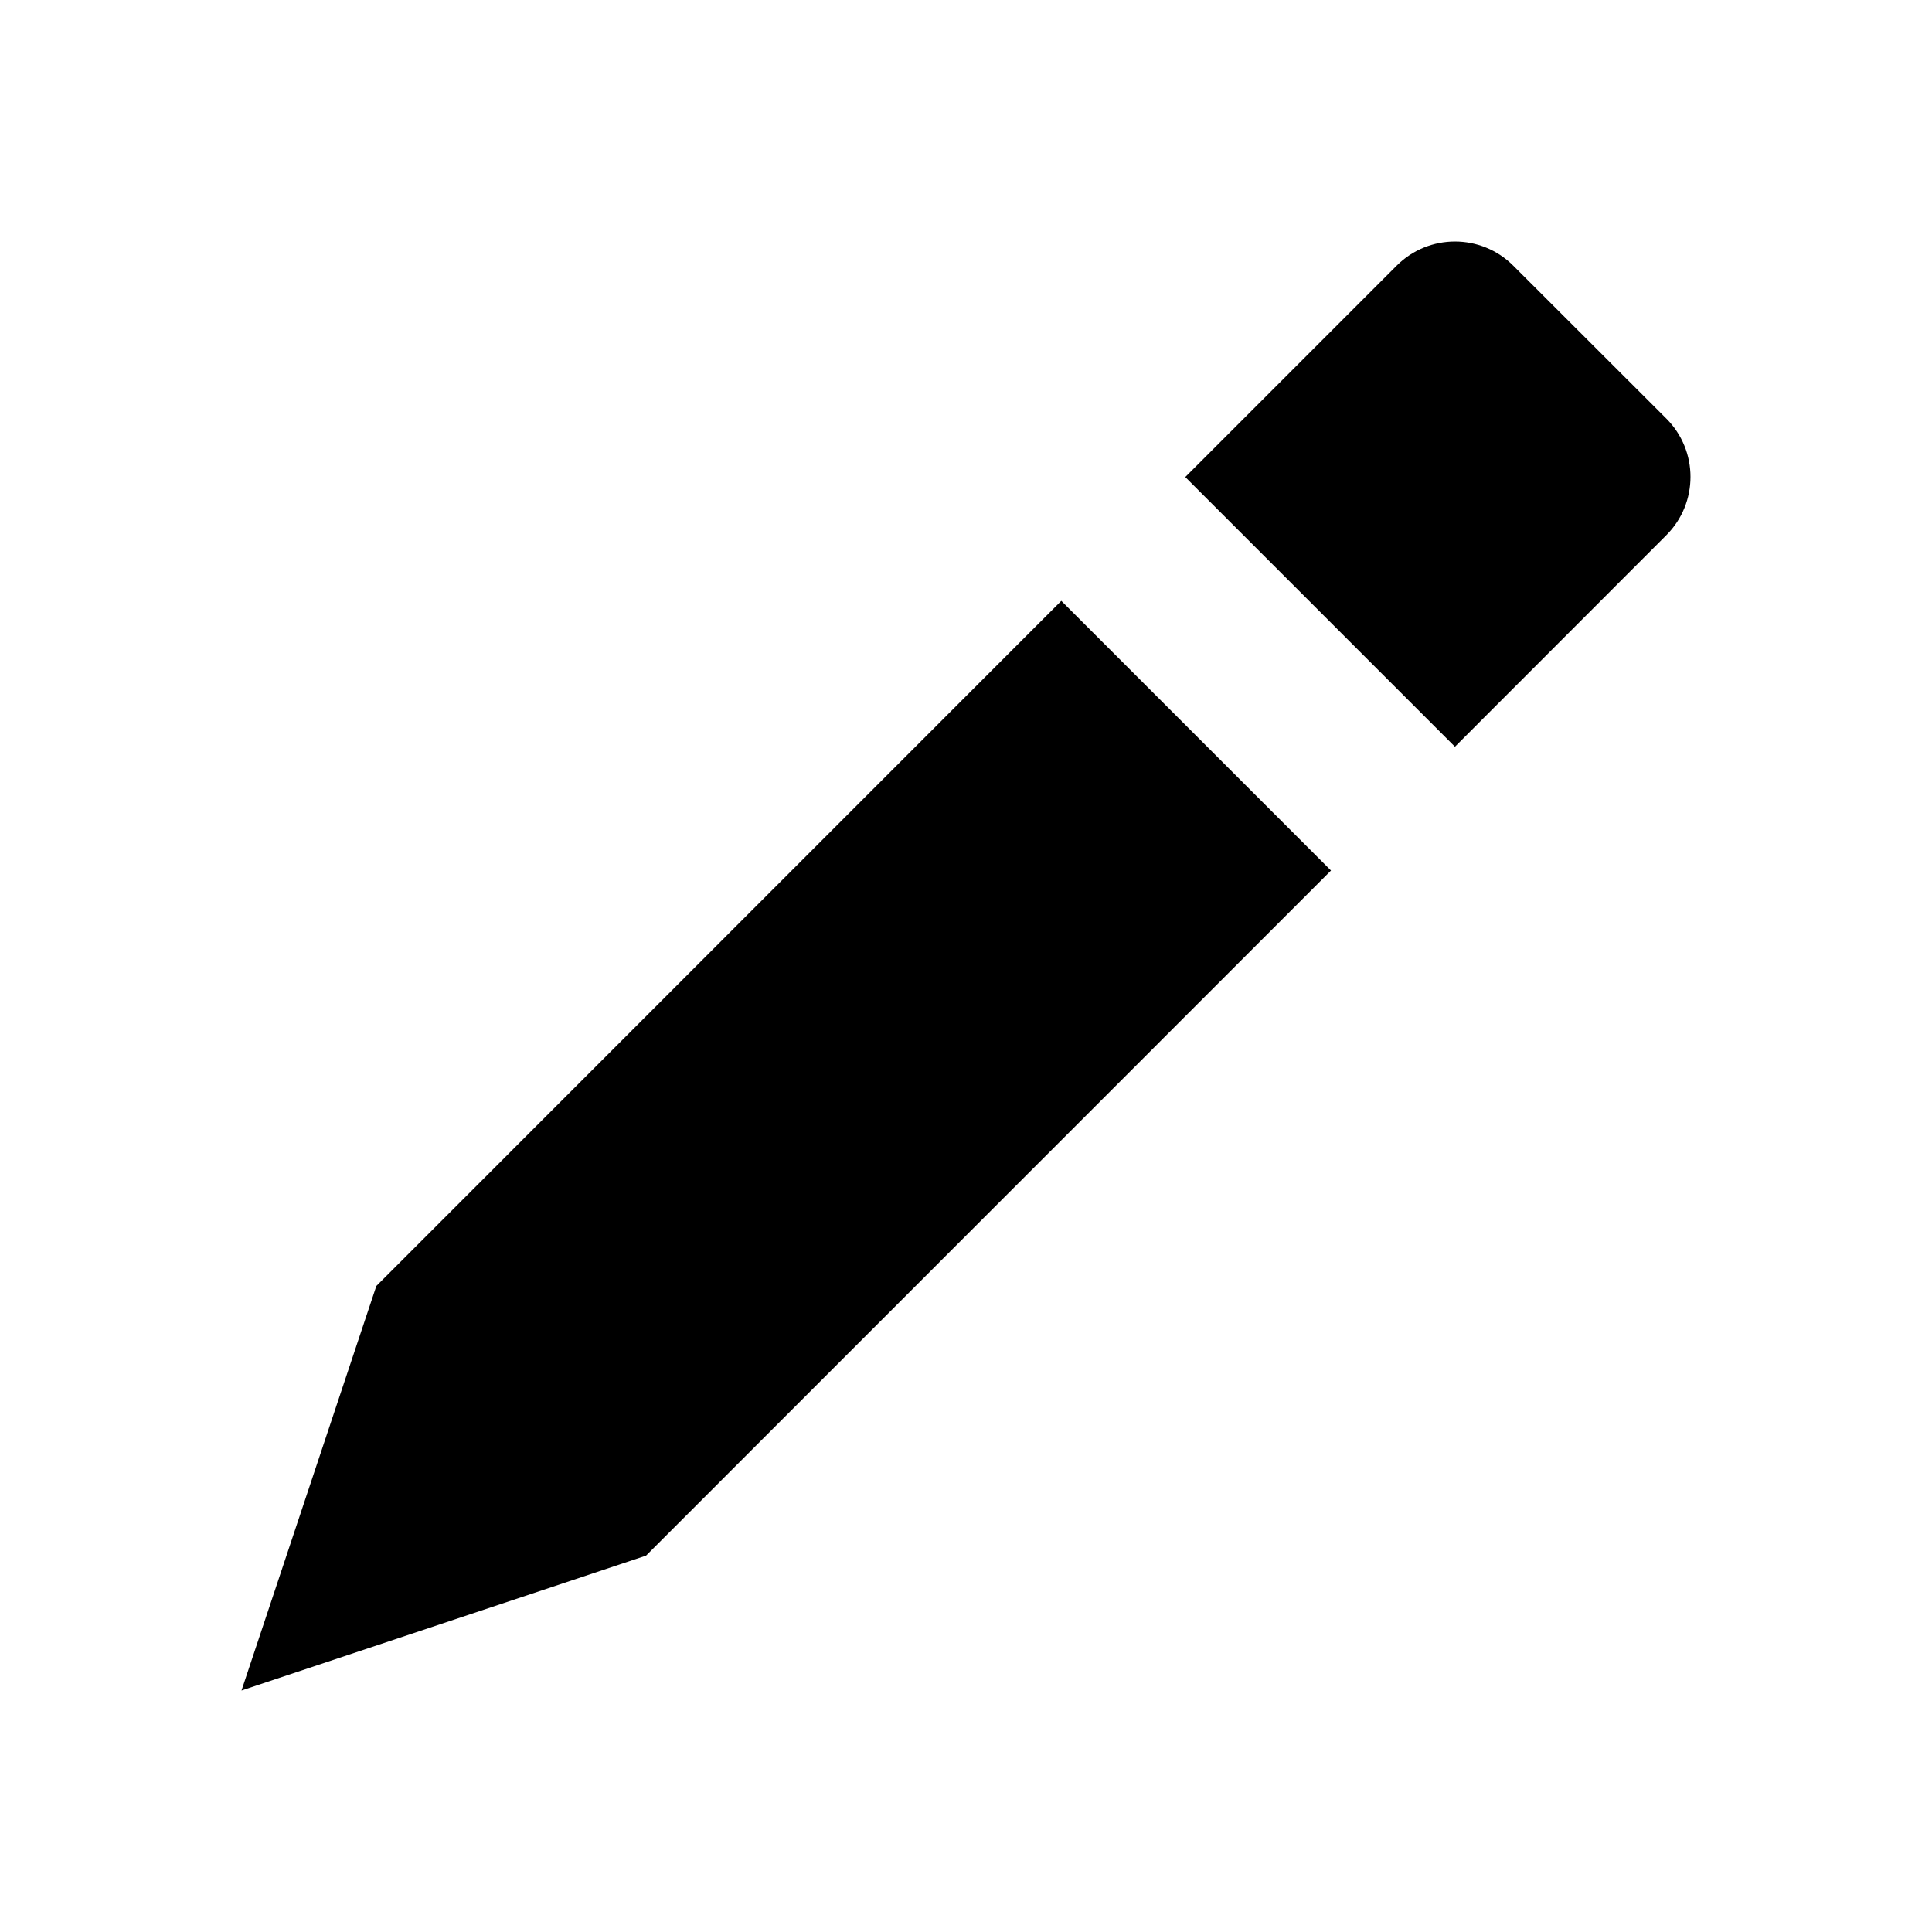
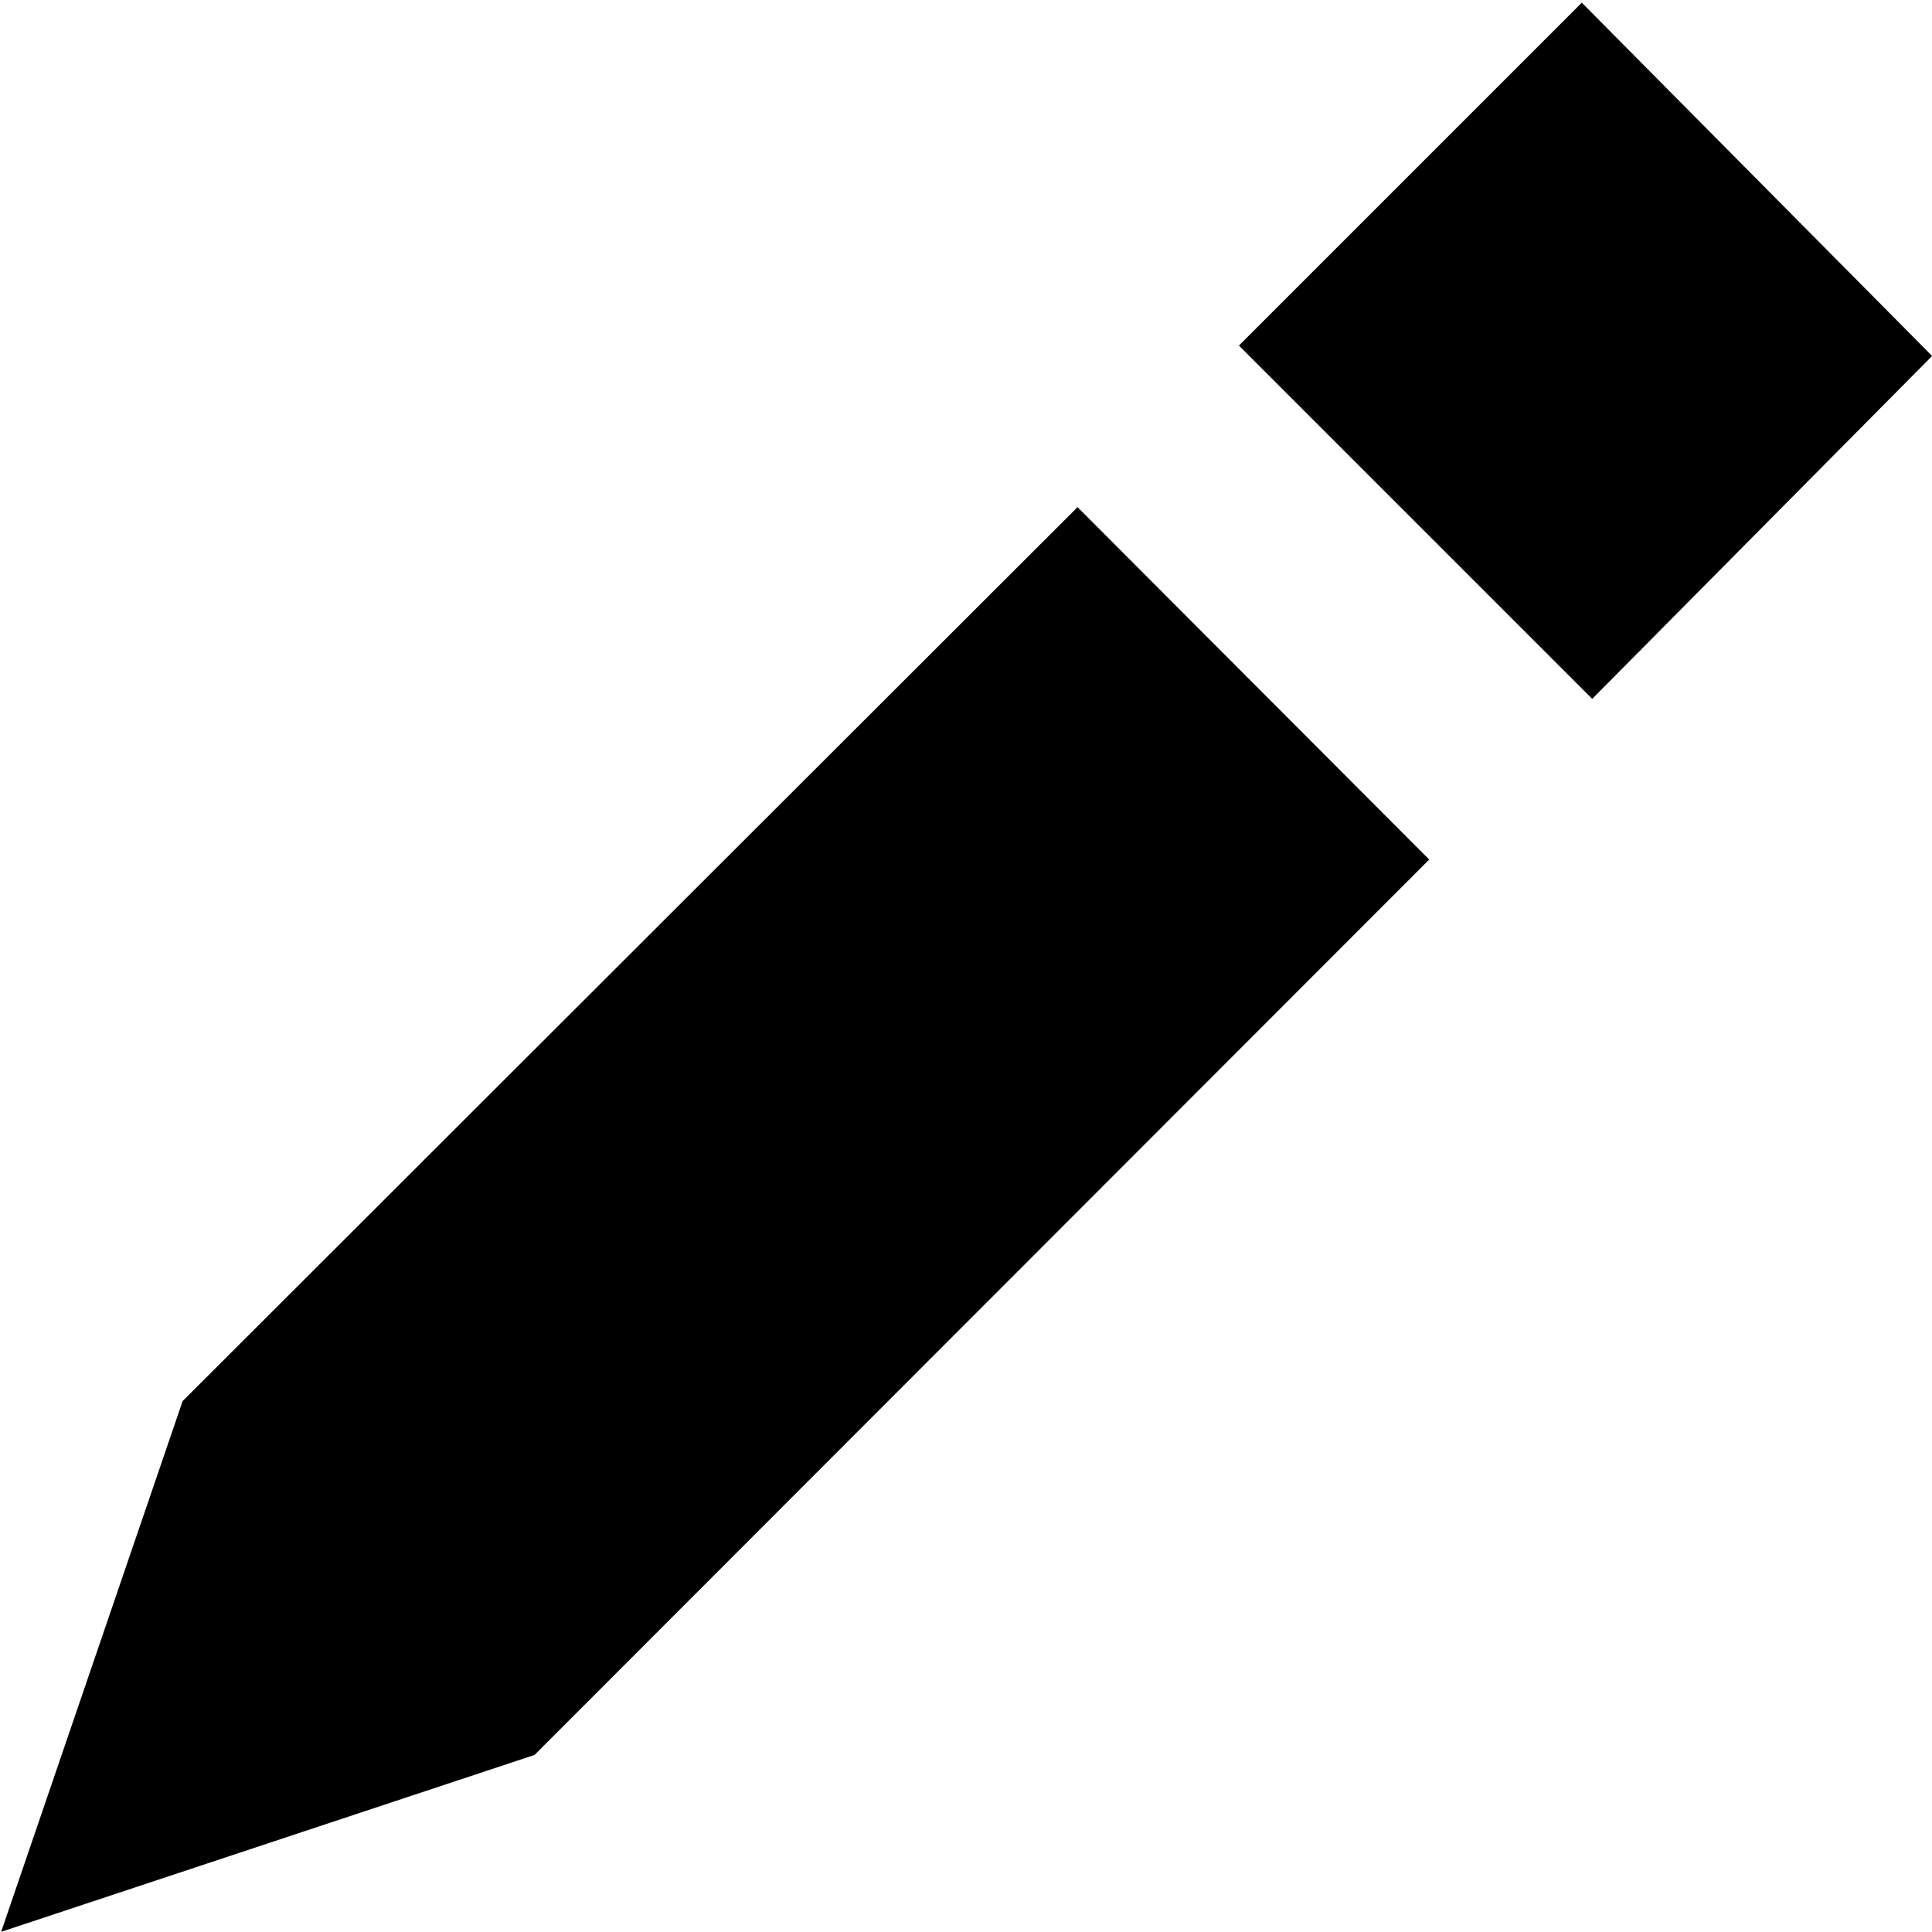
- <svg xmlns="http://www.w3.org/2000/svg" viewBox="0 0 24 24">
-   <path d="M20.7,5.2a1.024,1.024,0,0,1,0,1.448L18.074,9.276l-3.35-3.35L17.35,3.3a1.024,1.024,0,0,1,1.448,0Zm-4.166,5.614-3.35-3.35L4.675,15.975,3,21l5.025-1.675Z" />
+ <svg xmlns="http://www.w3.org/2000/svg" viewBox="0 0 512 512" version="1.1" id="svg1" xml:space="preserve">
+   <defs id="defs1" />
+   <g id="layer2">
+     <path d="M 421.953,185.204 512.03,94.337 419.192,0.71 328.326,91.576 Z" id="path1" />
+     <path d="M 285.561,134.398 378.756,227.79 141.674,465.069 0.303,511.955 48.402,371.297 Z" id="path2" />
+   </g>
</svg>
